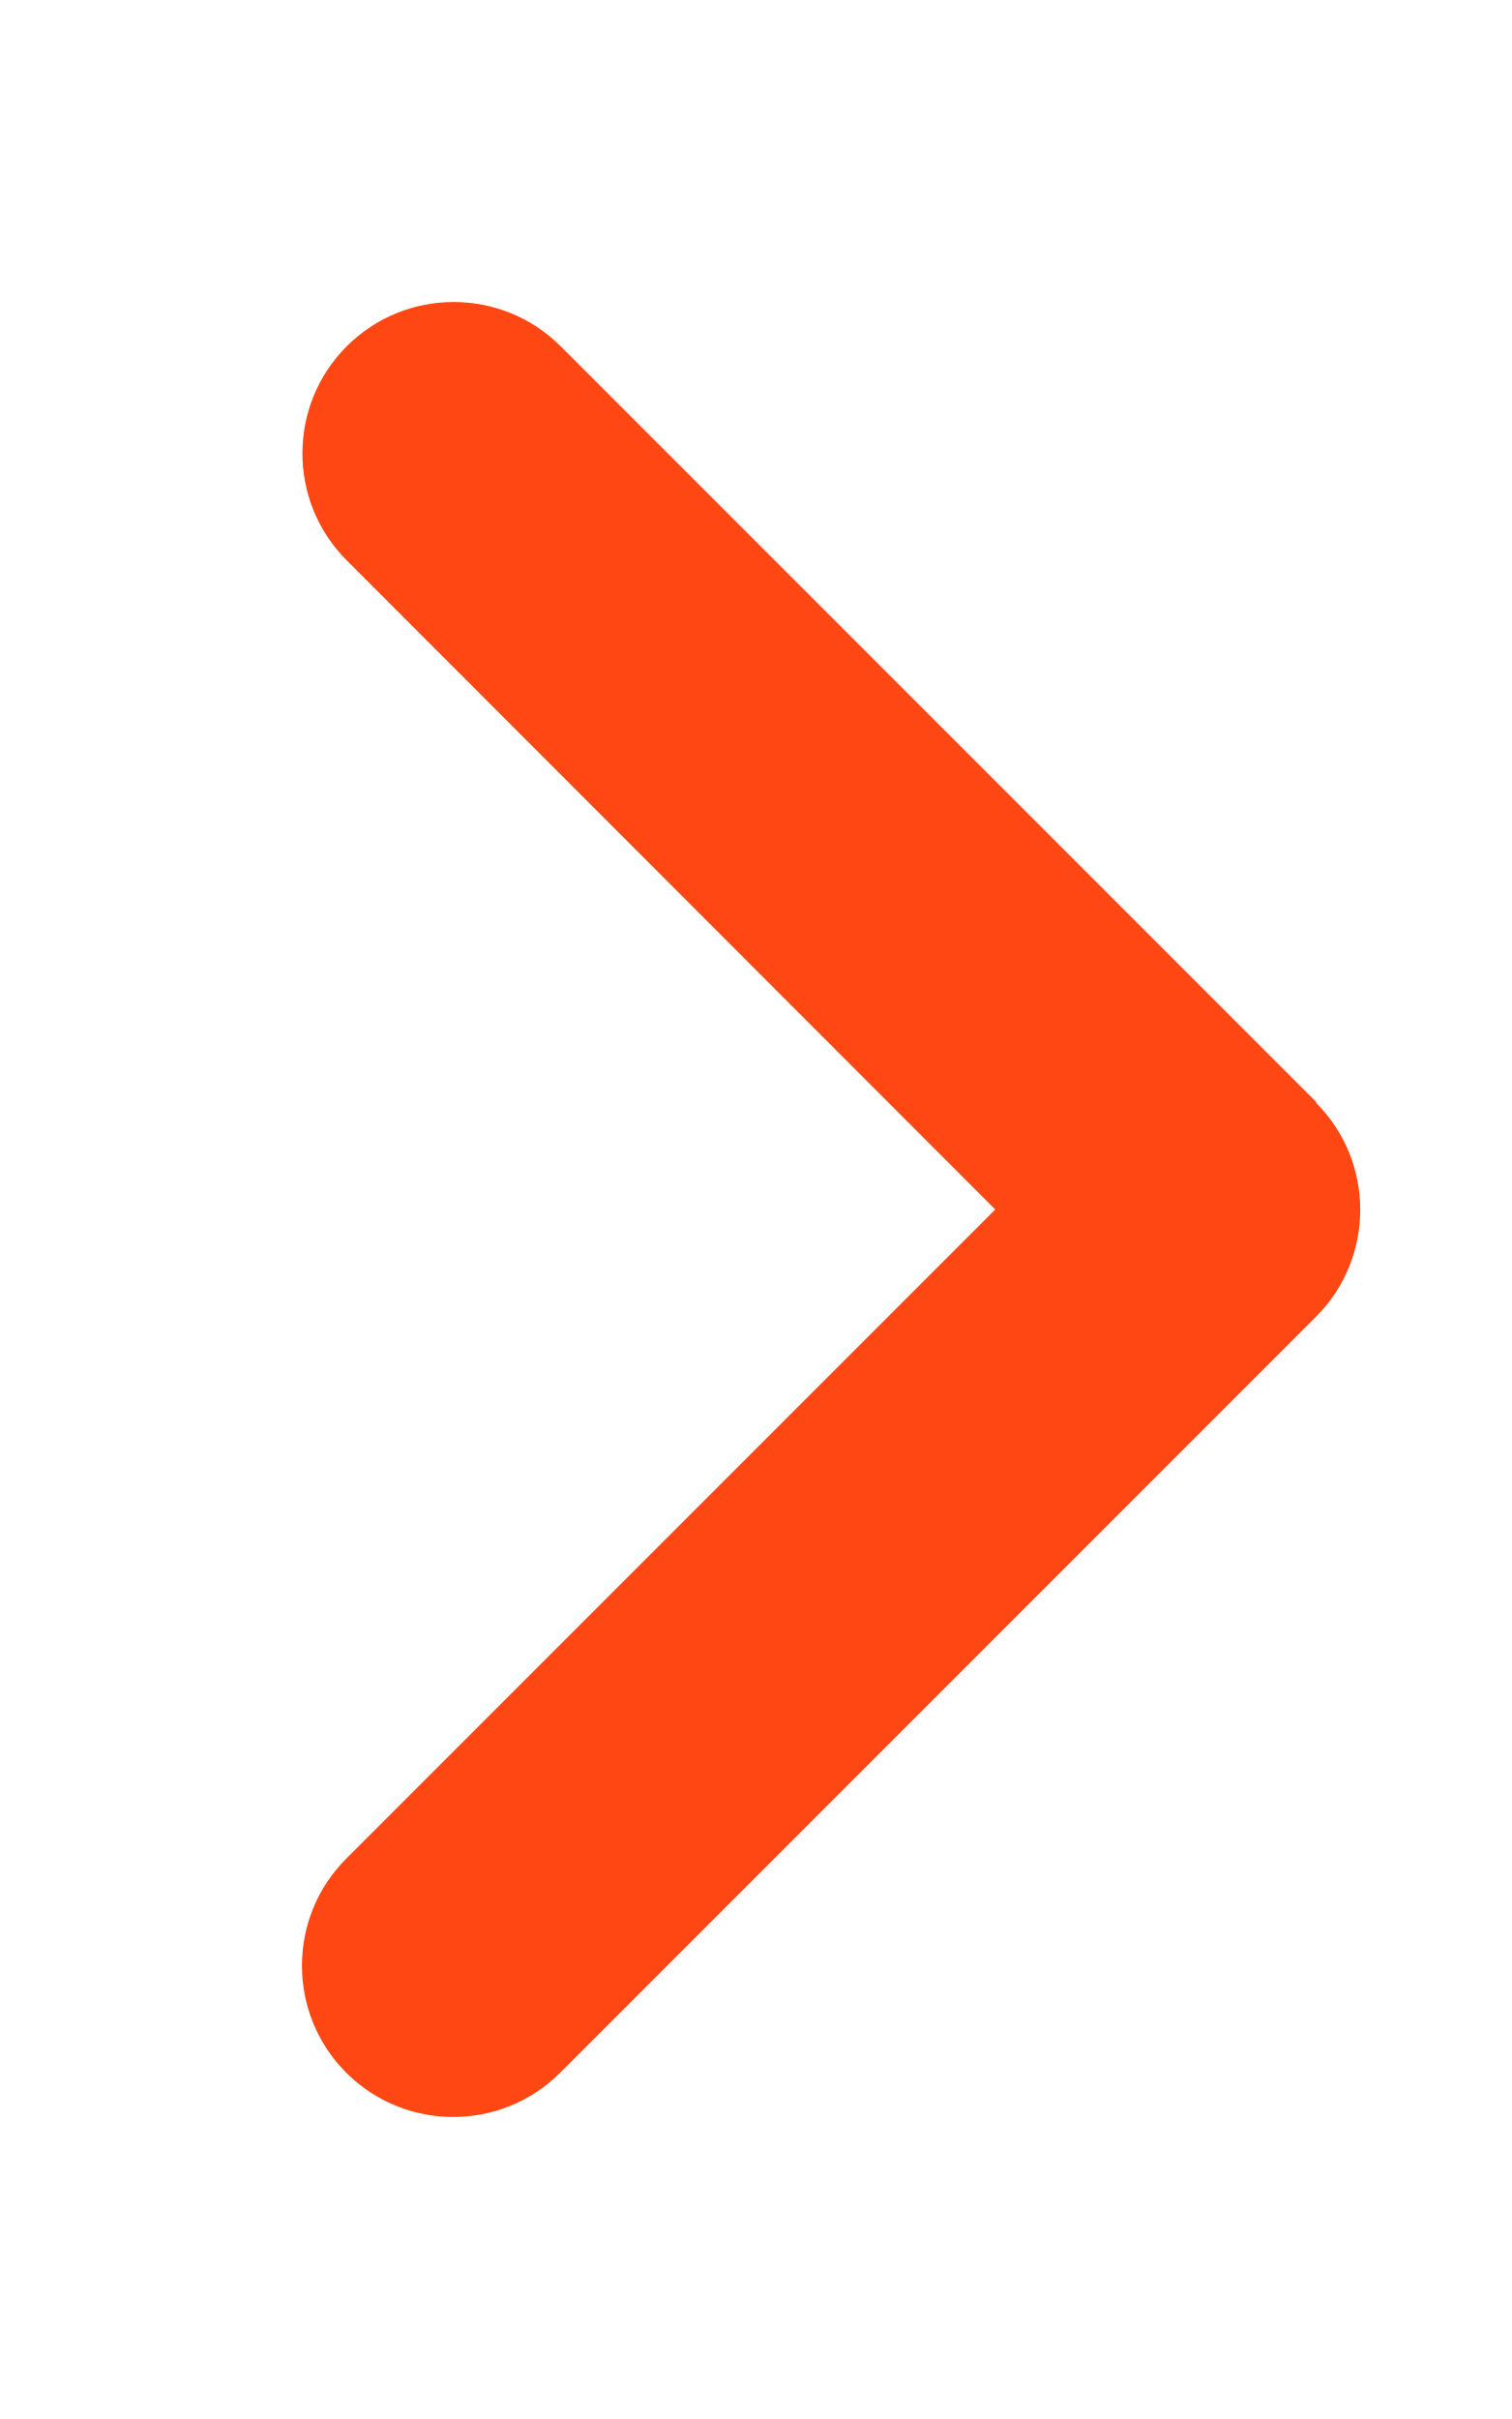
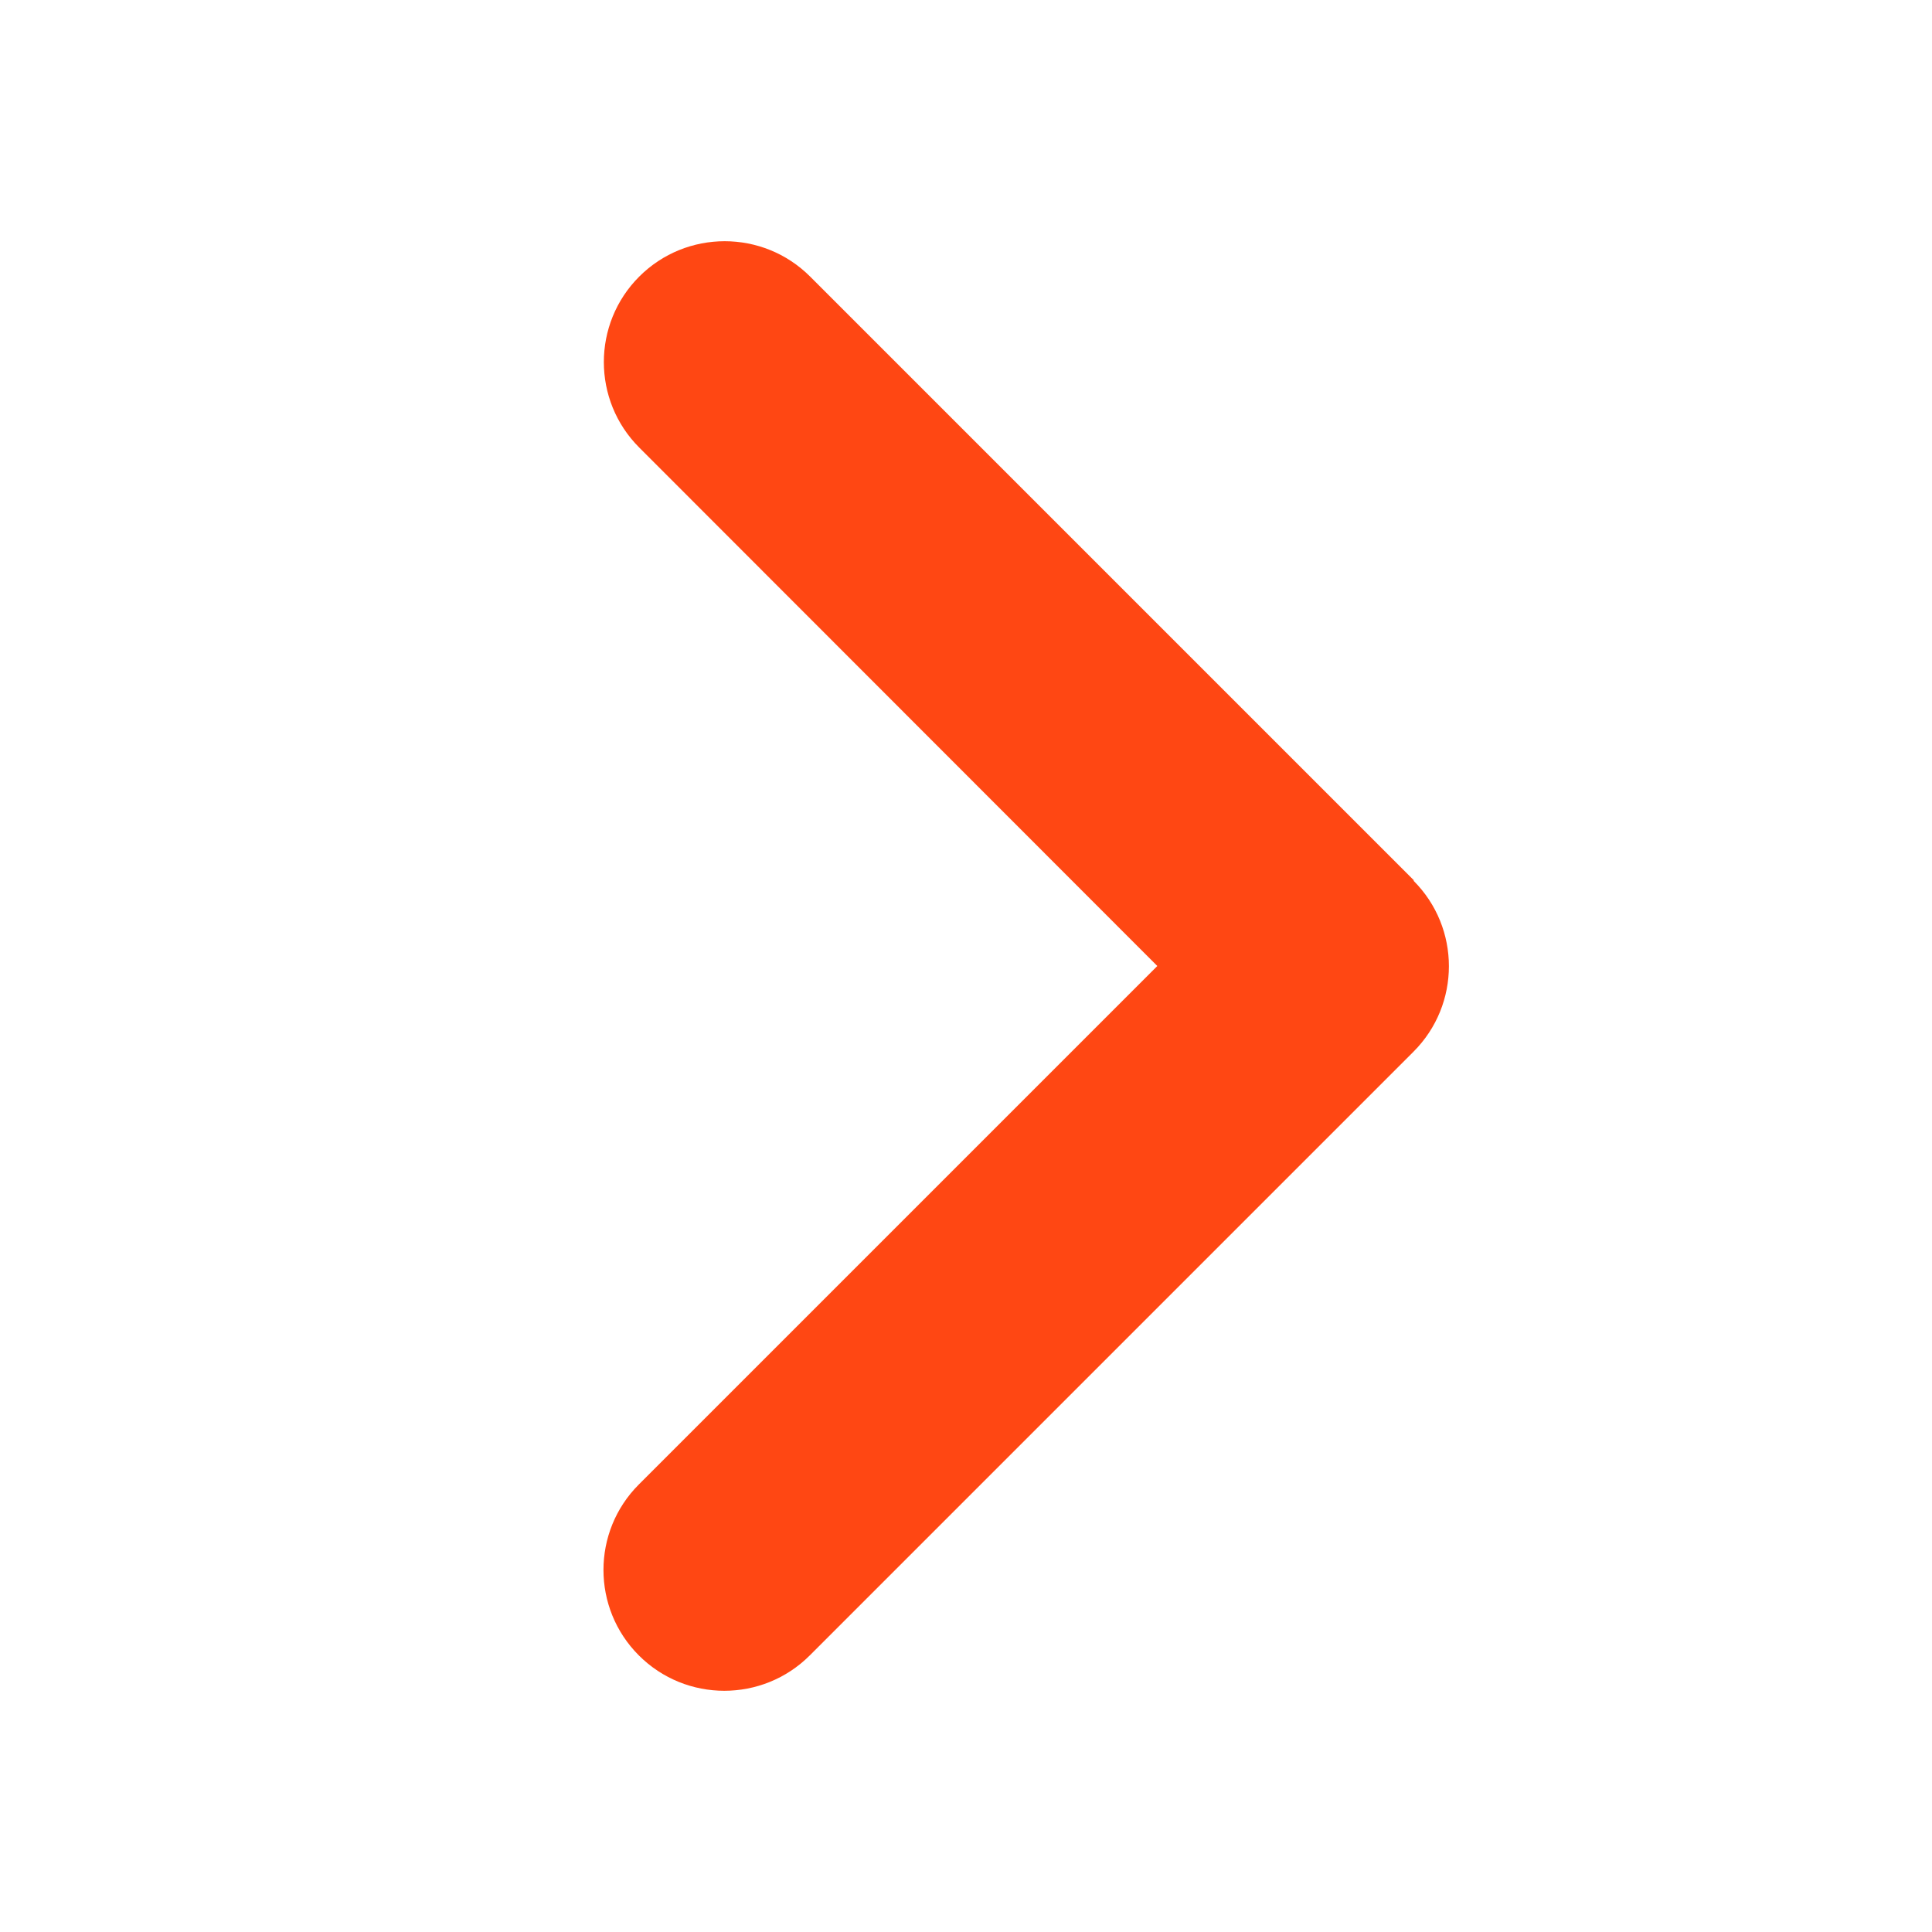
- <svg xmlns="http://www.w3.org/2000/svg" viewBox="0 0 320 512">
+ <svg xmlns="http://www.w3.org/2000/svg" viewBox="0 0 320 512" style="width: 16px; height: 16px">
  <path fill="#FF4713" d="M278.6 233.4c12.5 12.5 12.5 32.8 0 45.3l-160 160c-12.5 12.5-32.8 12.5-45.3 0s-12.5-32.8 0-45.3L210.7 256 73.4 118.6c-12.5-12.5-12.5-32.8 0-45.3s32.8-12.5 45.3 0l160 160z" />
</svg>
